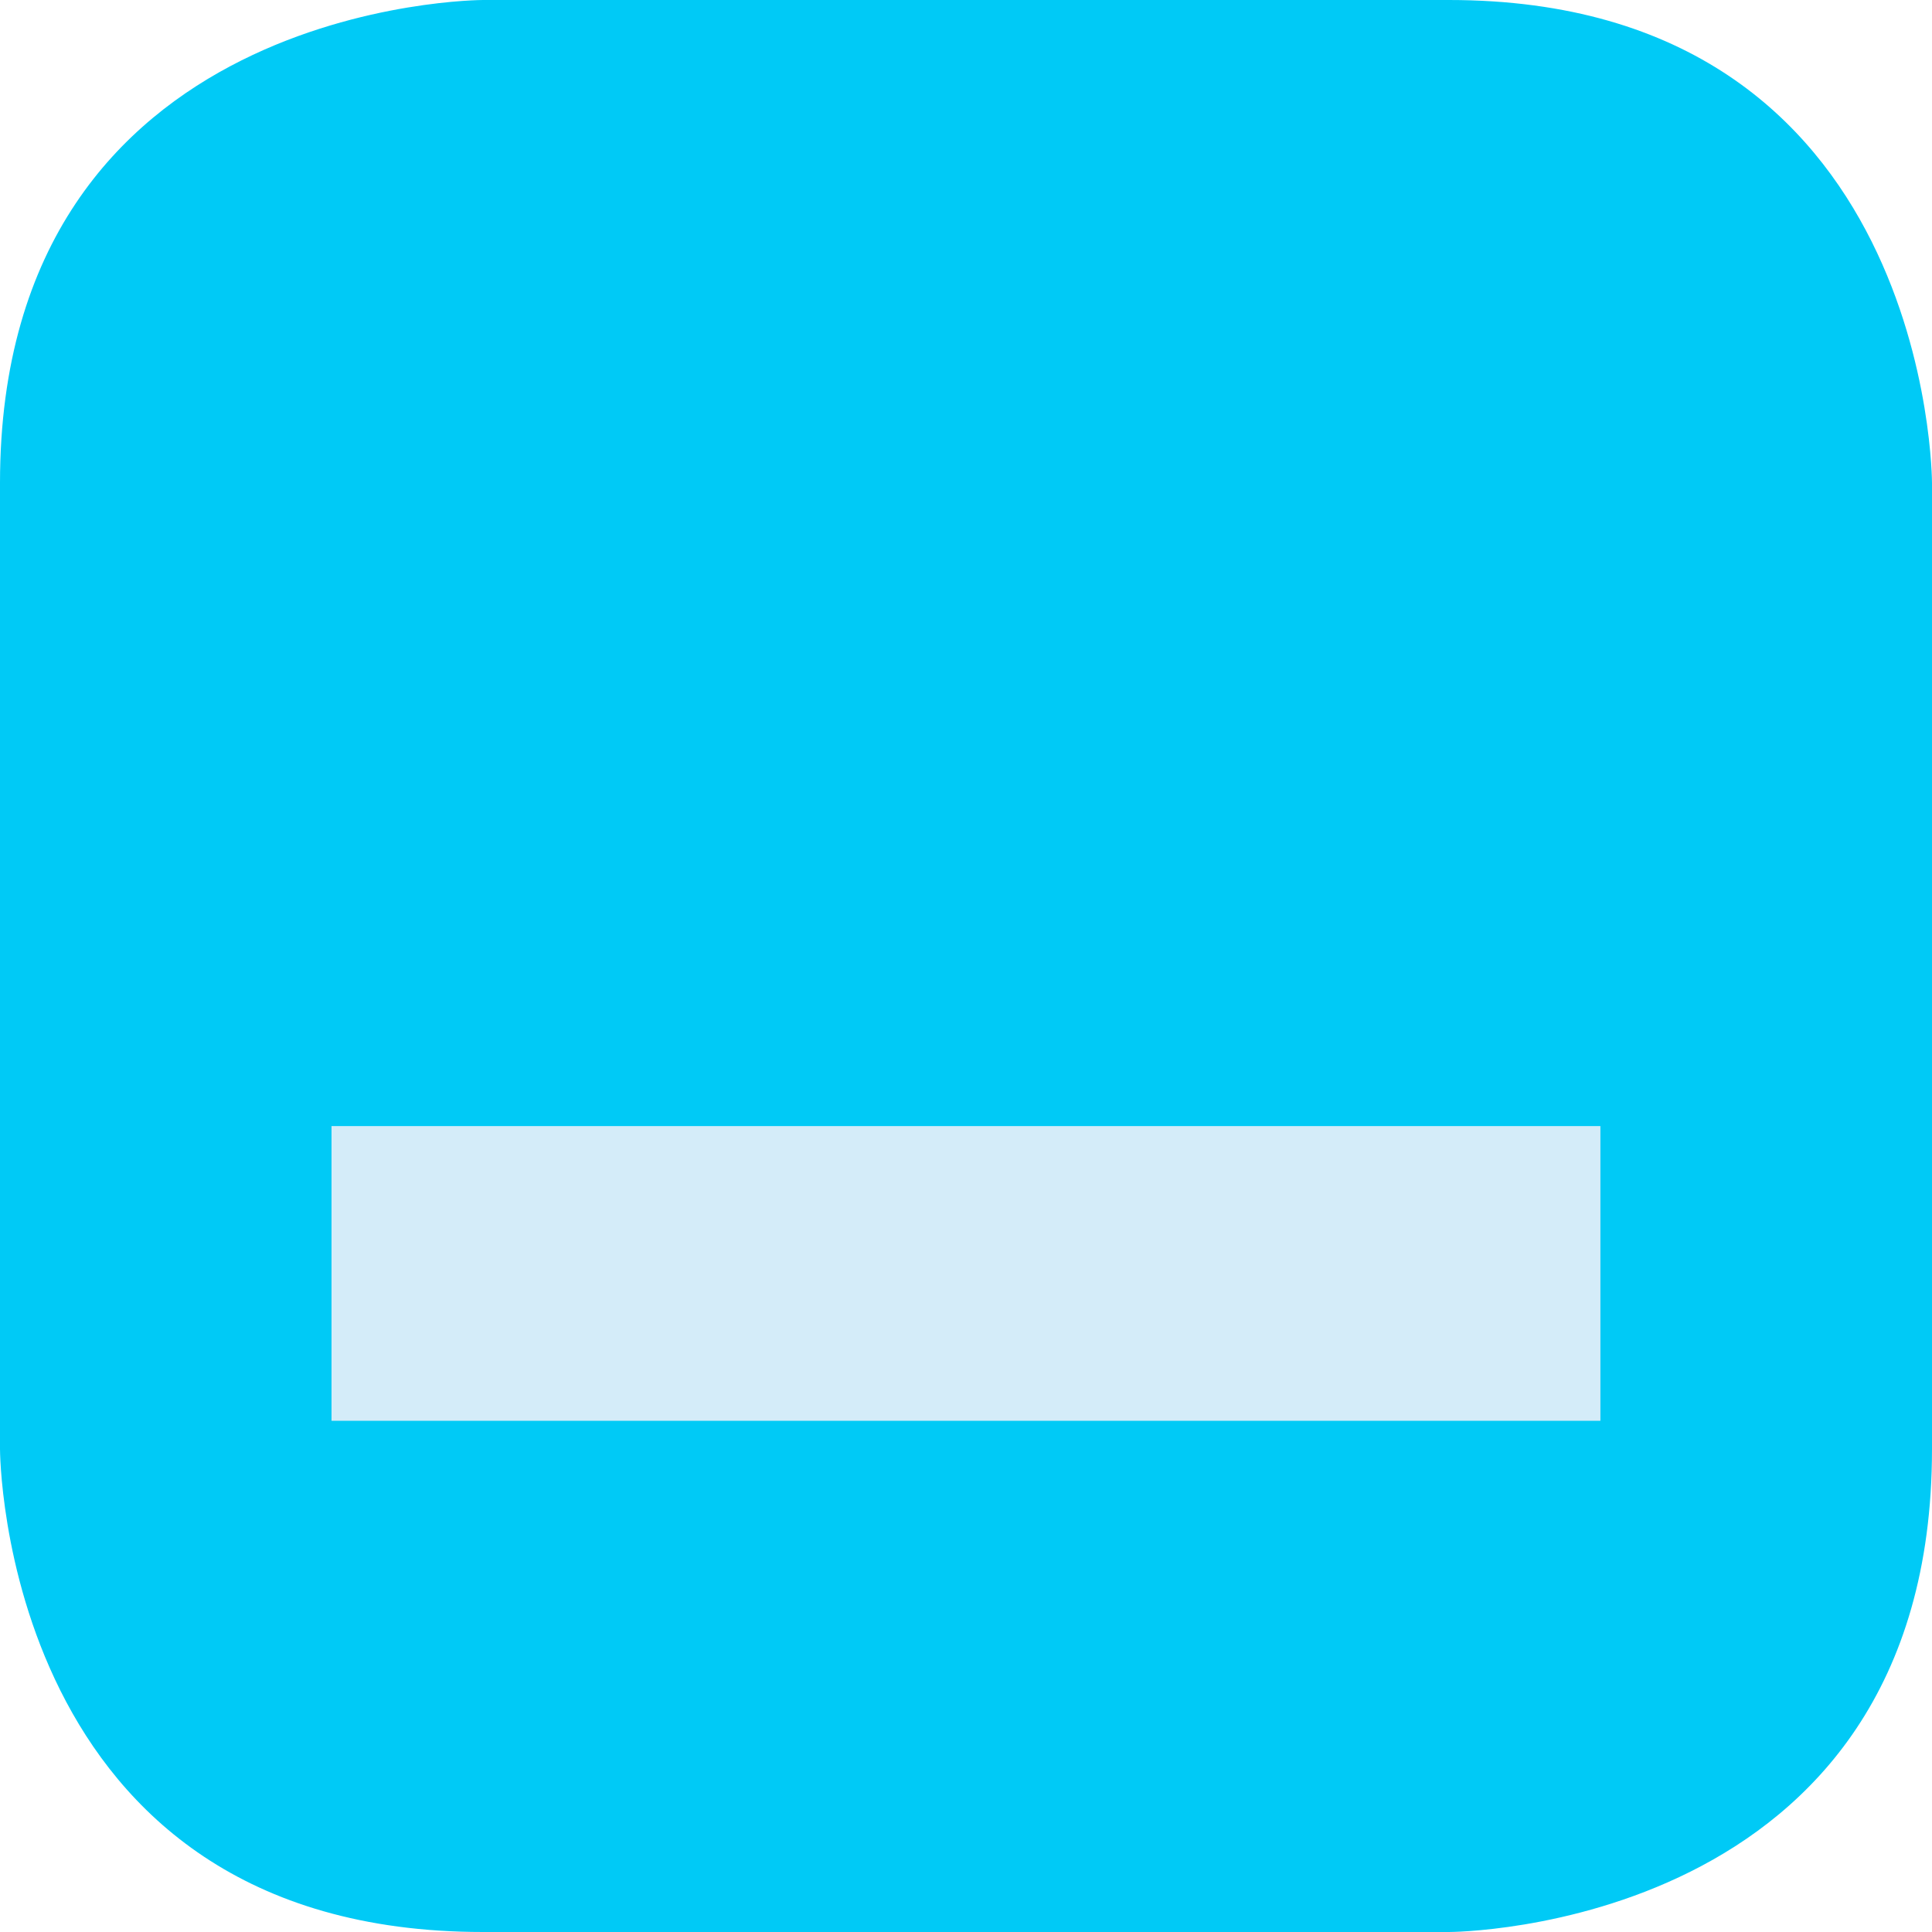
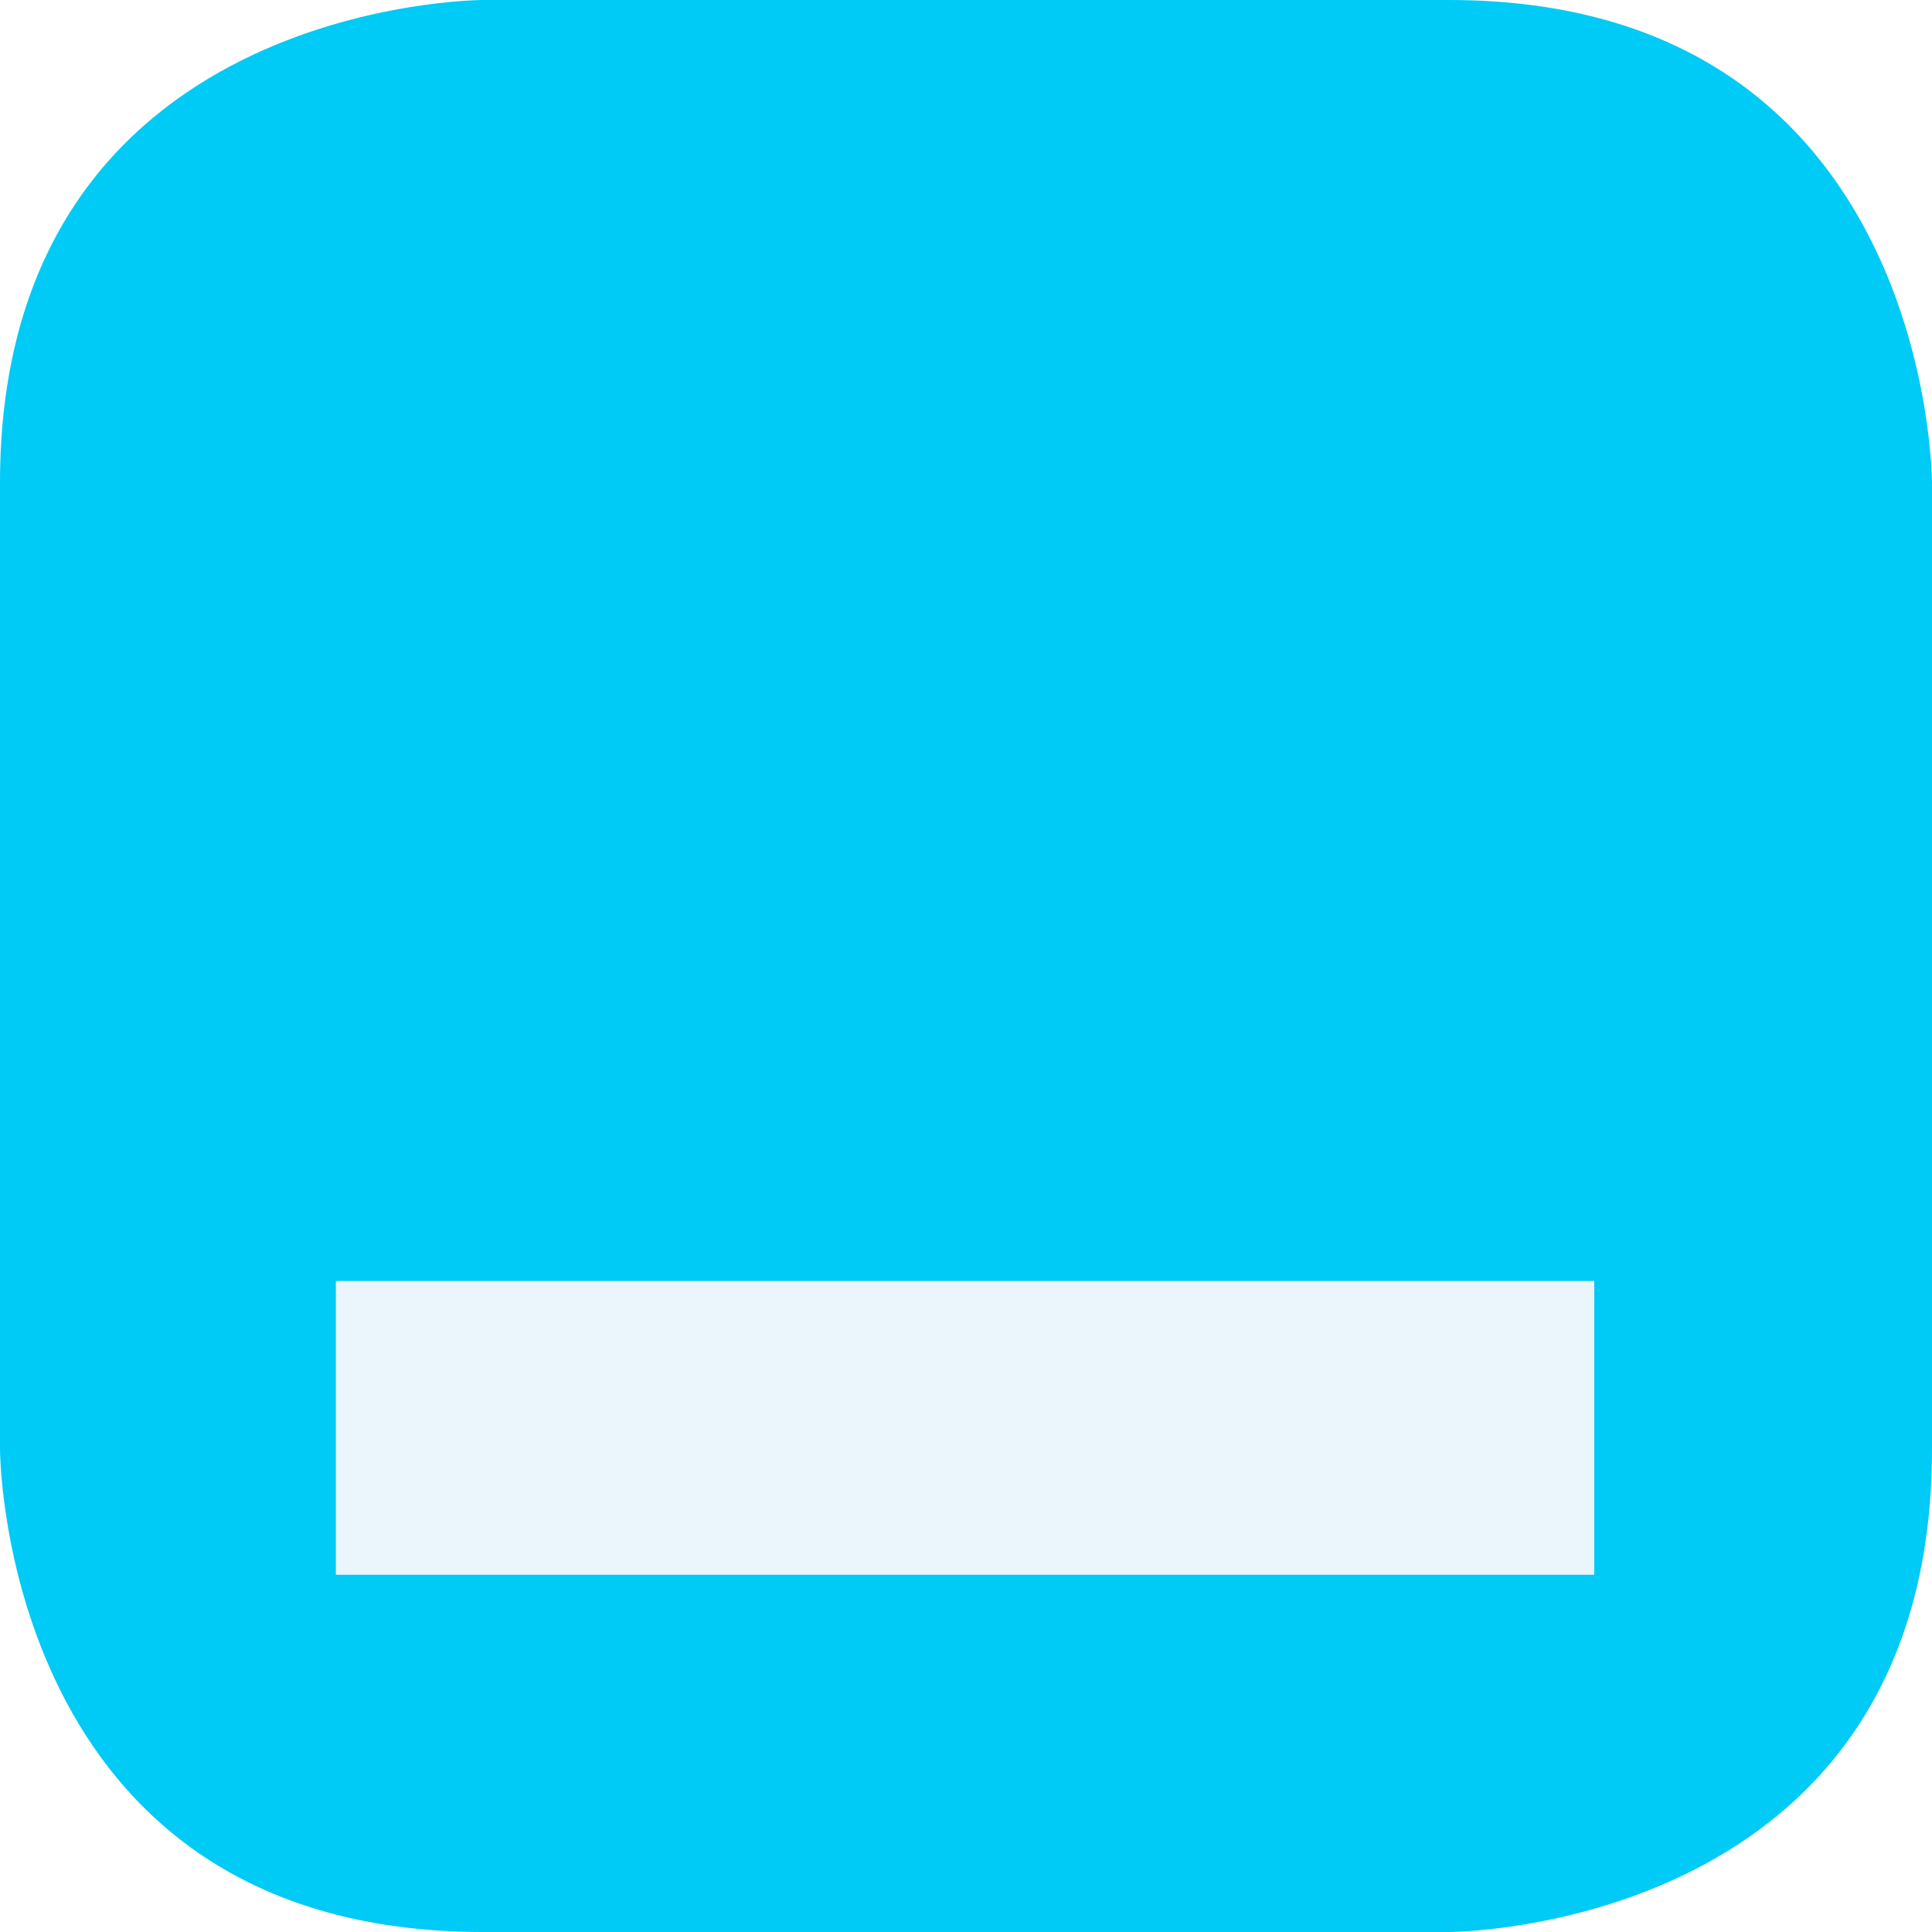
<svg xmlns="http://www.w3.org/2000/svg" version="1.1" id="Vrstva_1" x="0px" y="0px" width="22.676px" height="22.676px" viewBox="0 0 22.676 22.676" enable-background="new 0 0 22.676 22.676" xml:space="preserve">
-   <defs id="defs13" />
-   <g id="g8">
-     <g id="g6">
-       <path d="m 5.669,1.783371e-7 c 0,0 -5.669,0 -5.669,5.669 V 17.008 c 0,0 0,5.668 5.669,5.668 h 11.337 c 0,0 5.67,0 5.67,-5.668 V 5.669 c 0,0 0,-5.669 -5.67,-5.669 z" id="path2" style="fill:#00caf6" />
-       <rect style="opacity:1;fill:#d4ecf9;fill-opacity:1;stroke:none;stroke-width:1.123;stroke-opacity:1" id="rect17" width="14.893" height="3.459" x="3.891" y="13.217" />
-     </g>
+   <g>
+     <path fill="#00CAF6" d="M5.669,0C5.669,0,0,0,0,5.669v11.339c0,0,0,5.668,5.669,5.668h11.337c0,0,5.67,0,5.67-5.668V5.669   c0,0,0-5.669-5.67-5.669H5.669z" />
+     <rect x="3.942" y="15.035" fill="#EBF6FC" width="14.77" height="3.448" />
  </g>
</svg>
